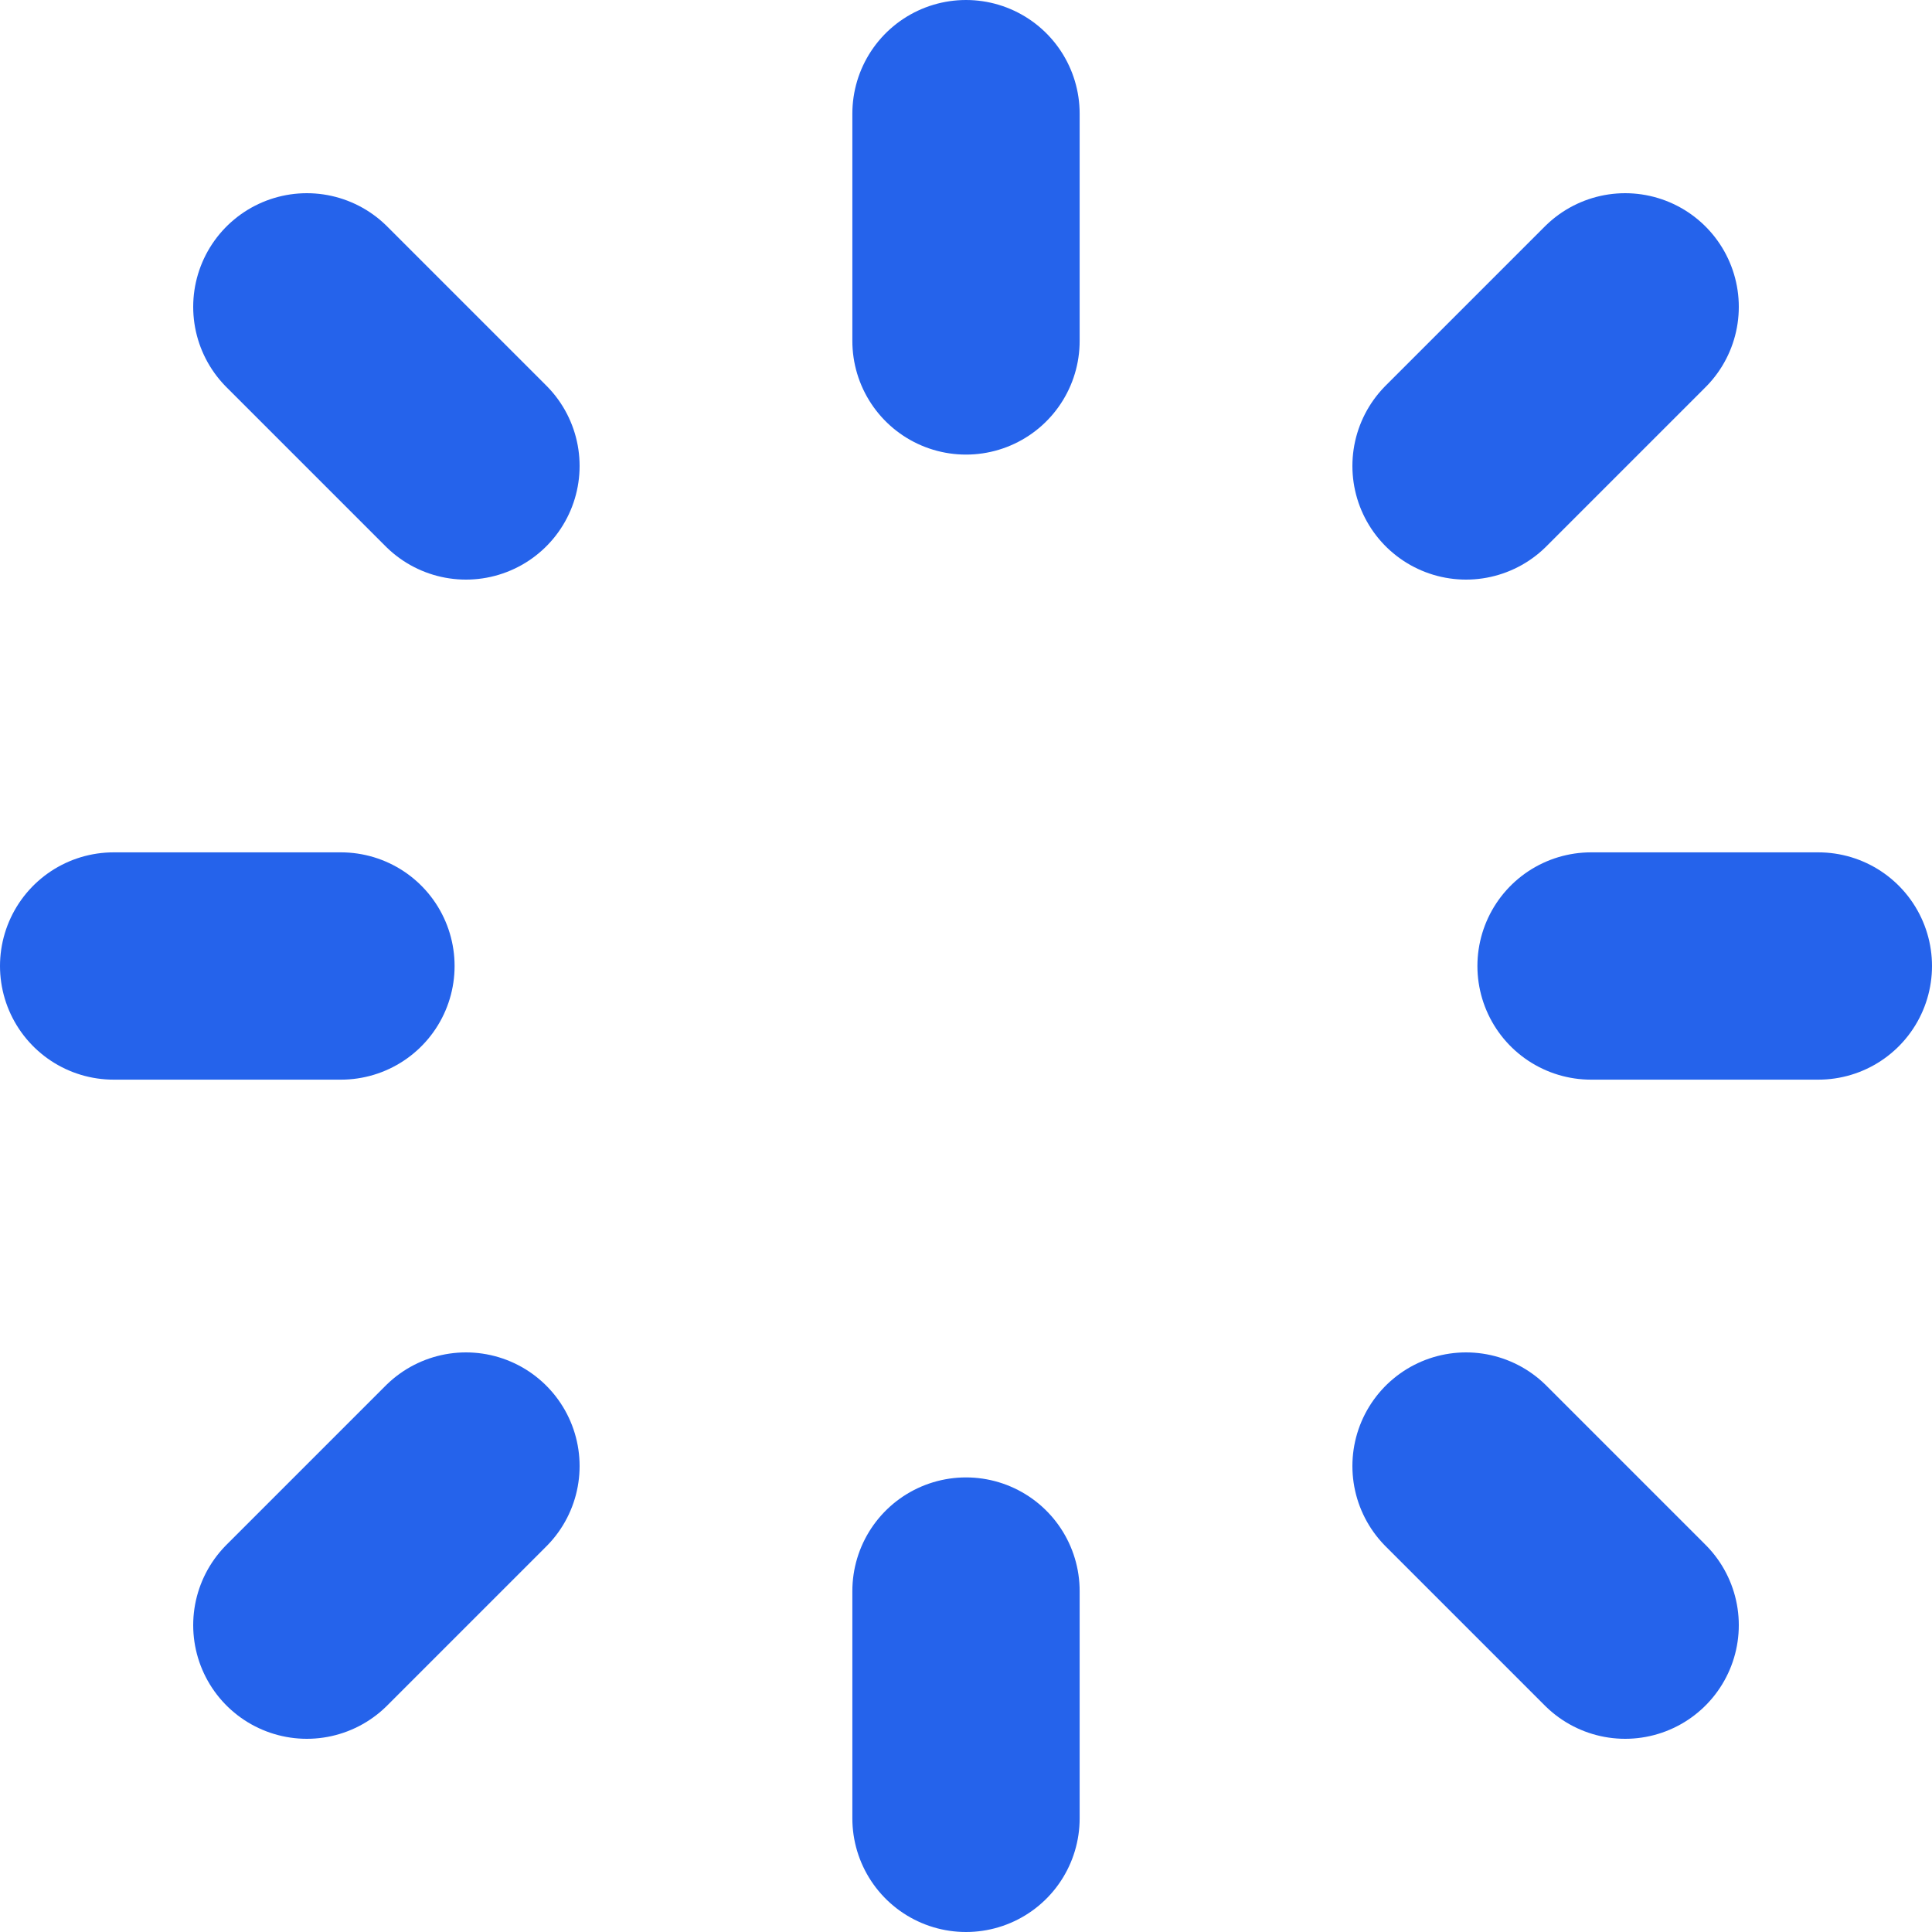
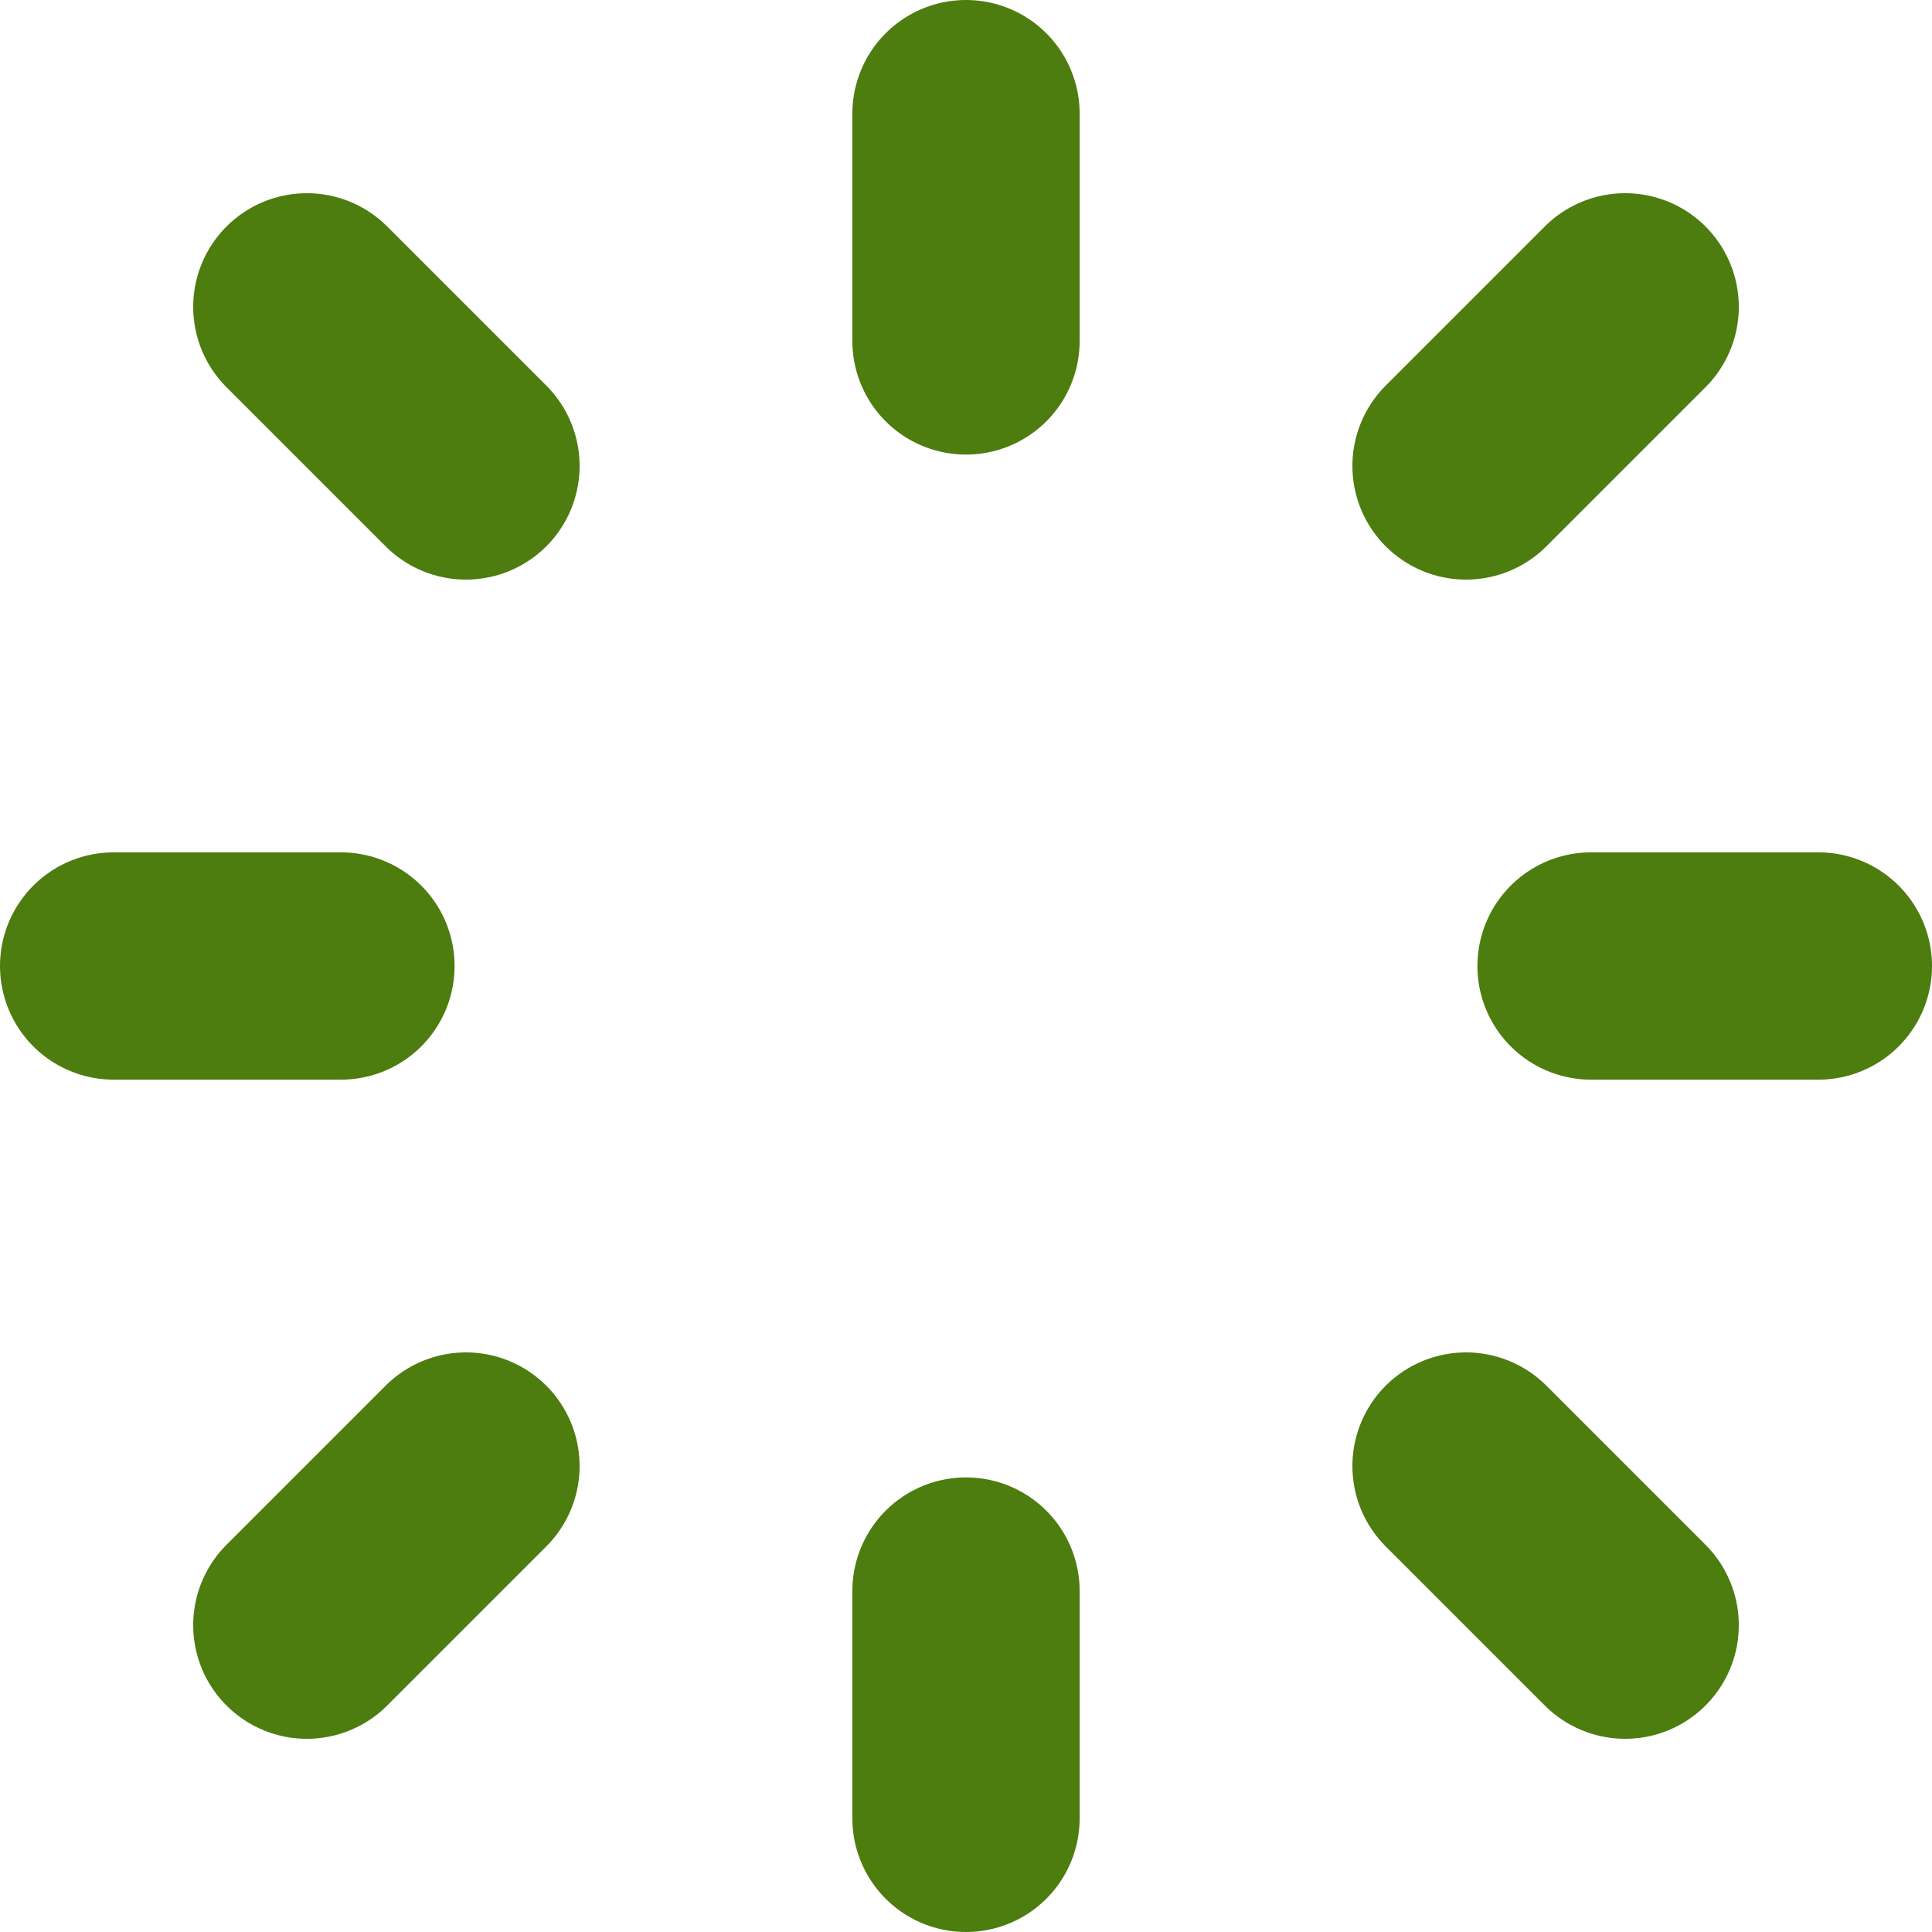
<svg xmlns="http://www.w3.org/2000/svg" width="17" height="17" viewBox="0 0 17 17" fill="none">
-   <path d="M8.5 1V3M8.5 14V16M1 8.5H3M14 8.5H16M2.7 2.7L4.1 4.1M12.9 12.9L14.3 14.3M14.3 2.7L12.9 4.1M4.1 12.9L2.7 14.3" stroke-width="2" stroke-linecap="round" stroke="#2563EB" />
+   <path d="M8.5 1V3M8.5 14V16M1 8.5H3M14 8.5H16M2.7 2.7L4.1 4.1M12.9 12.9L14.3 14.3M14.3 2.7L12.9 4.1M4.1 12.9L2.7 14.3" stroke-width="2" stroke-linecap="round" stroke="#4D7C0F" />
</svg>
